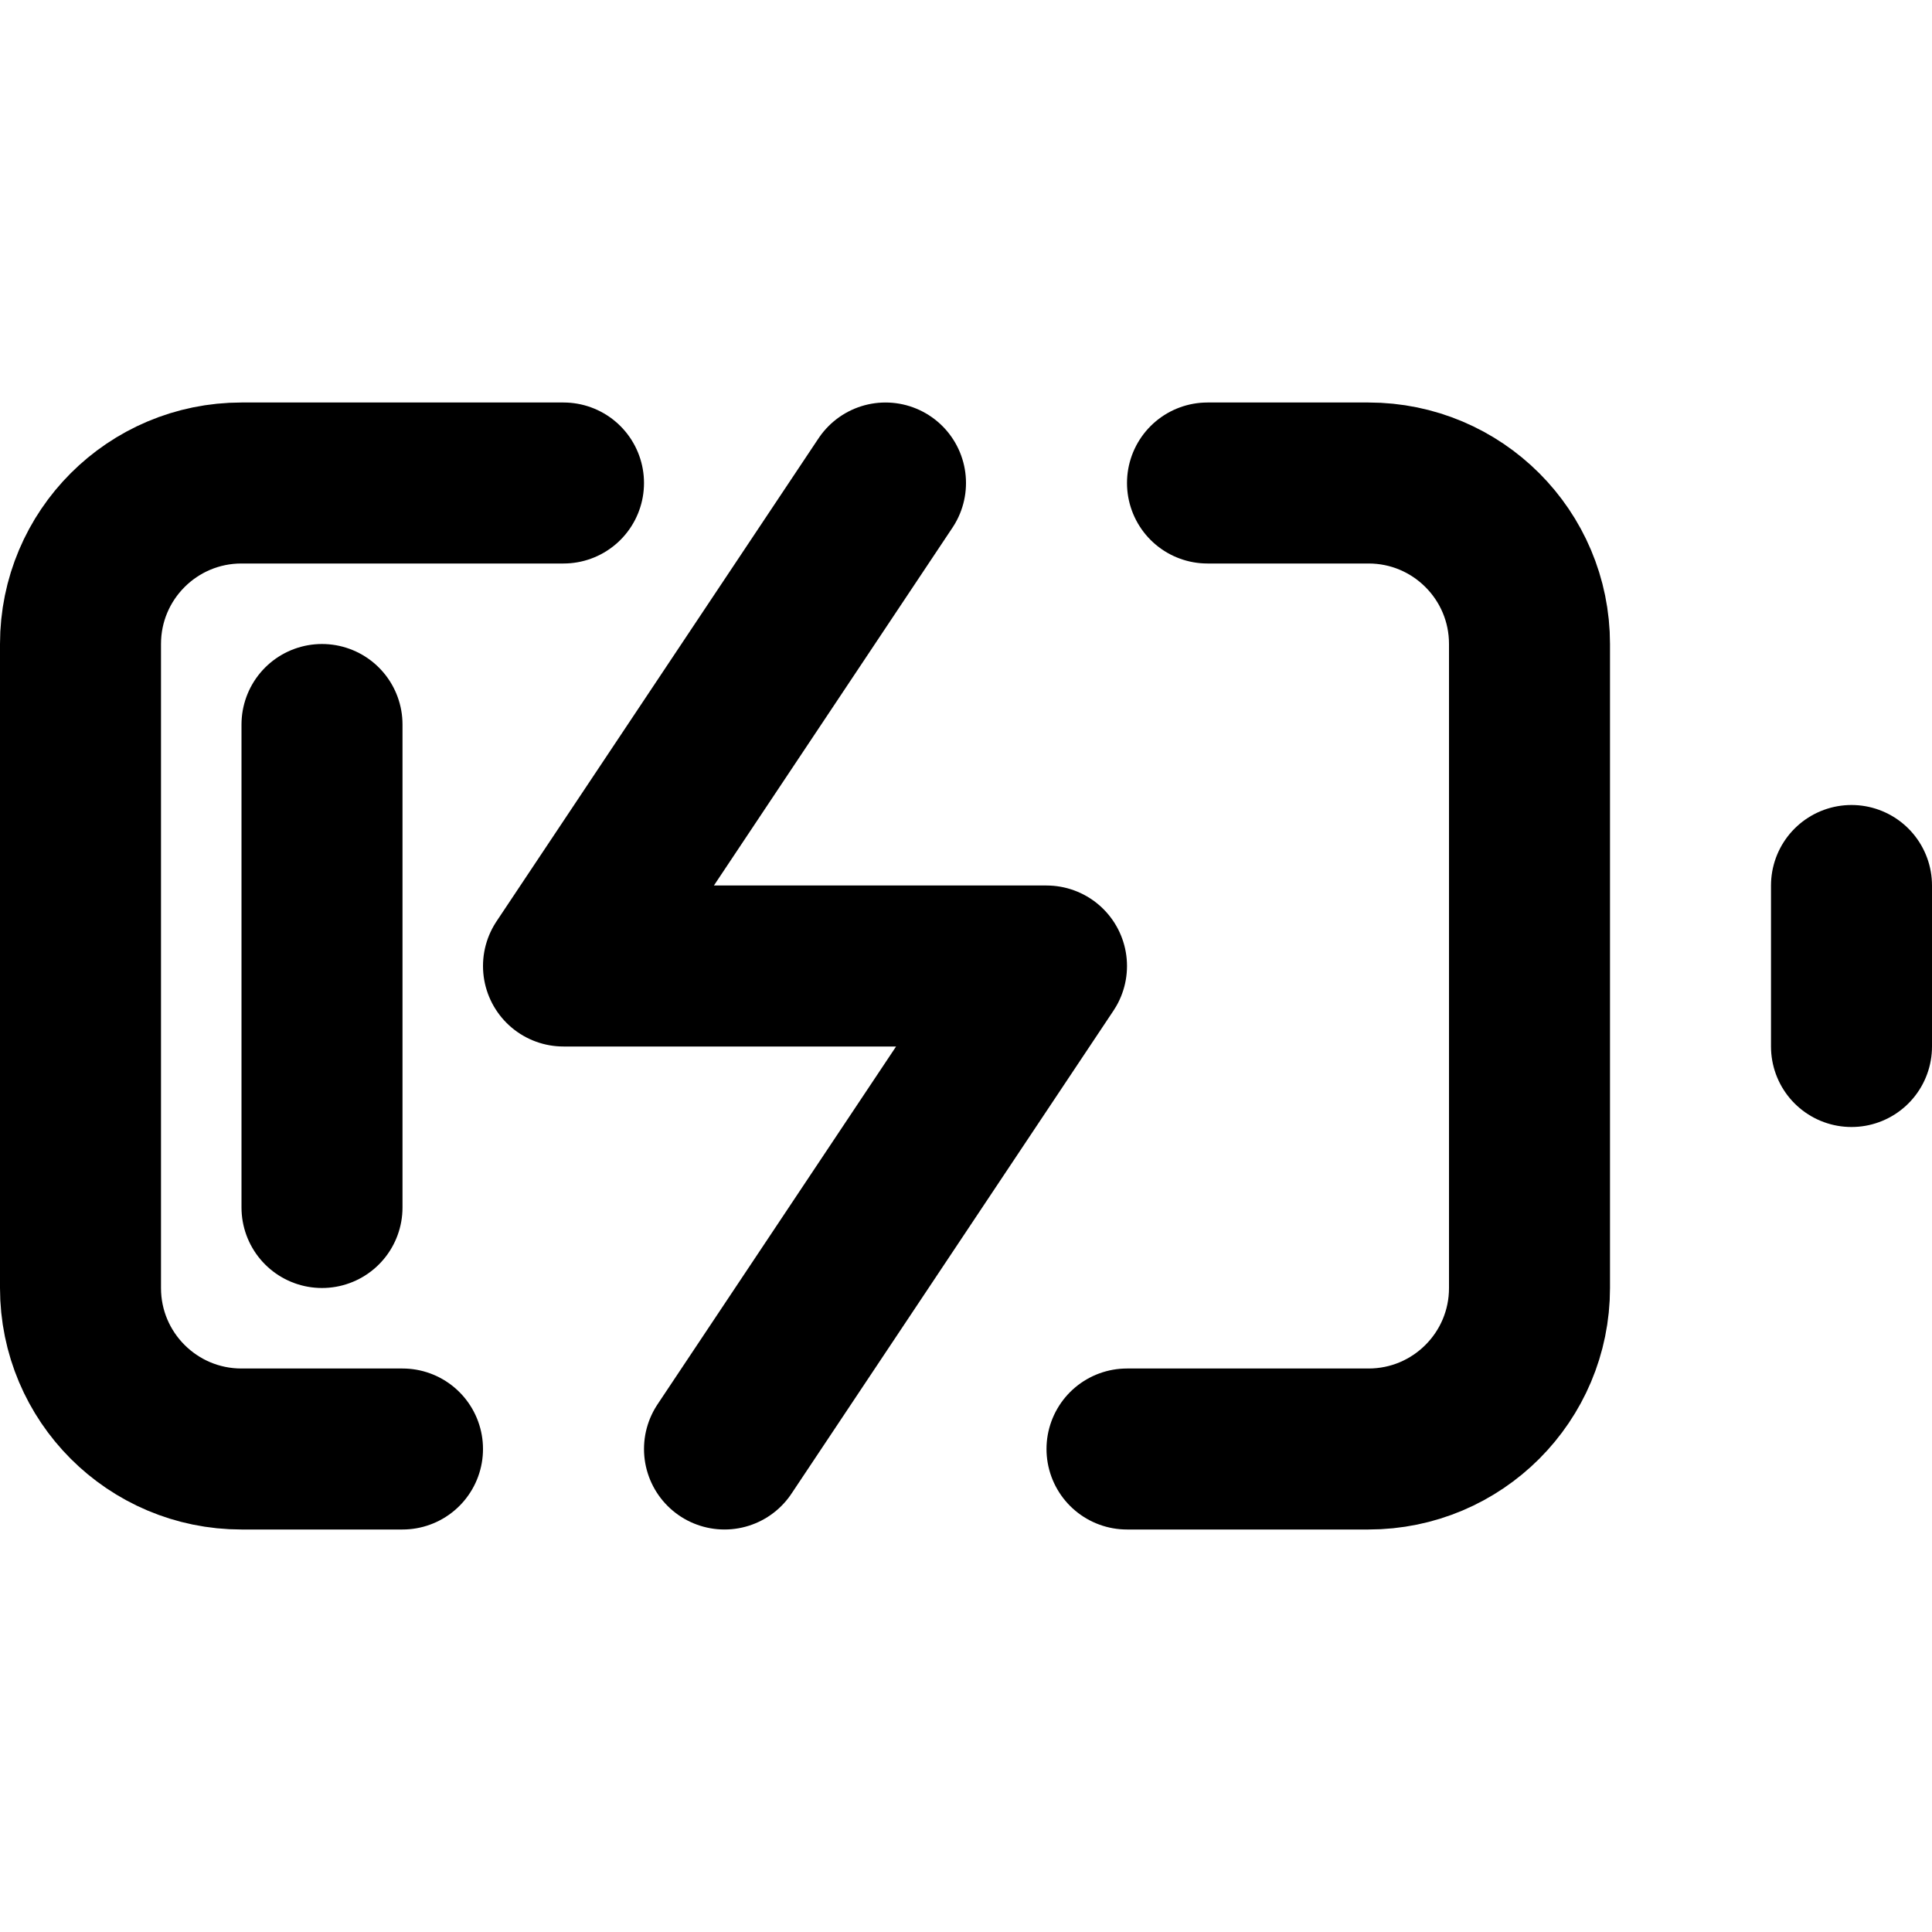
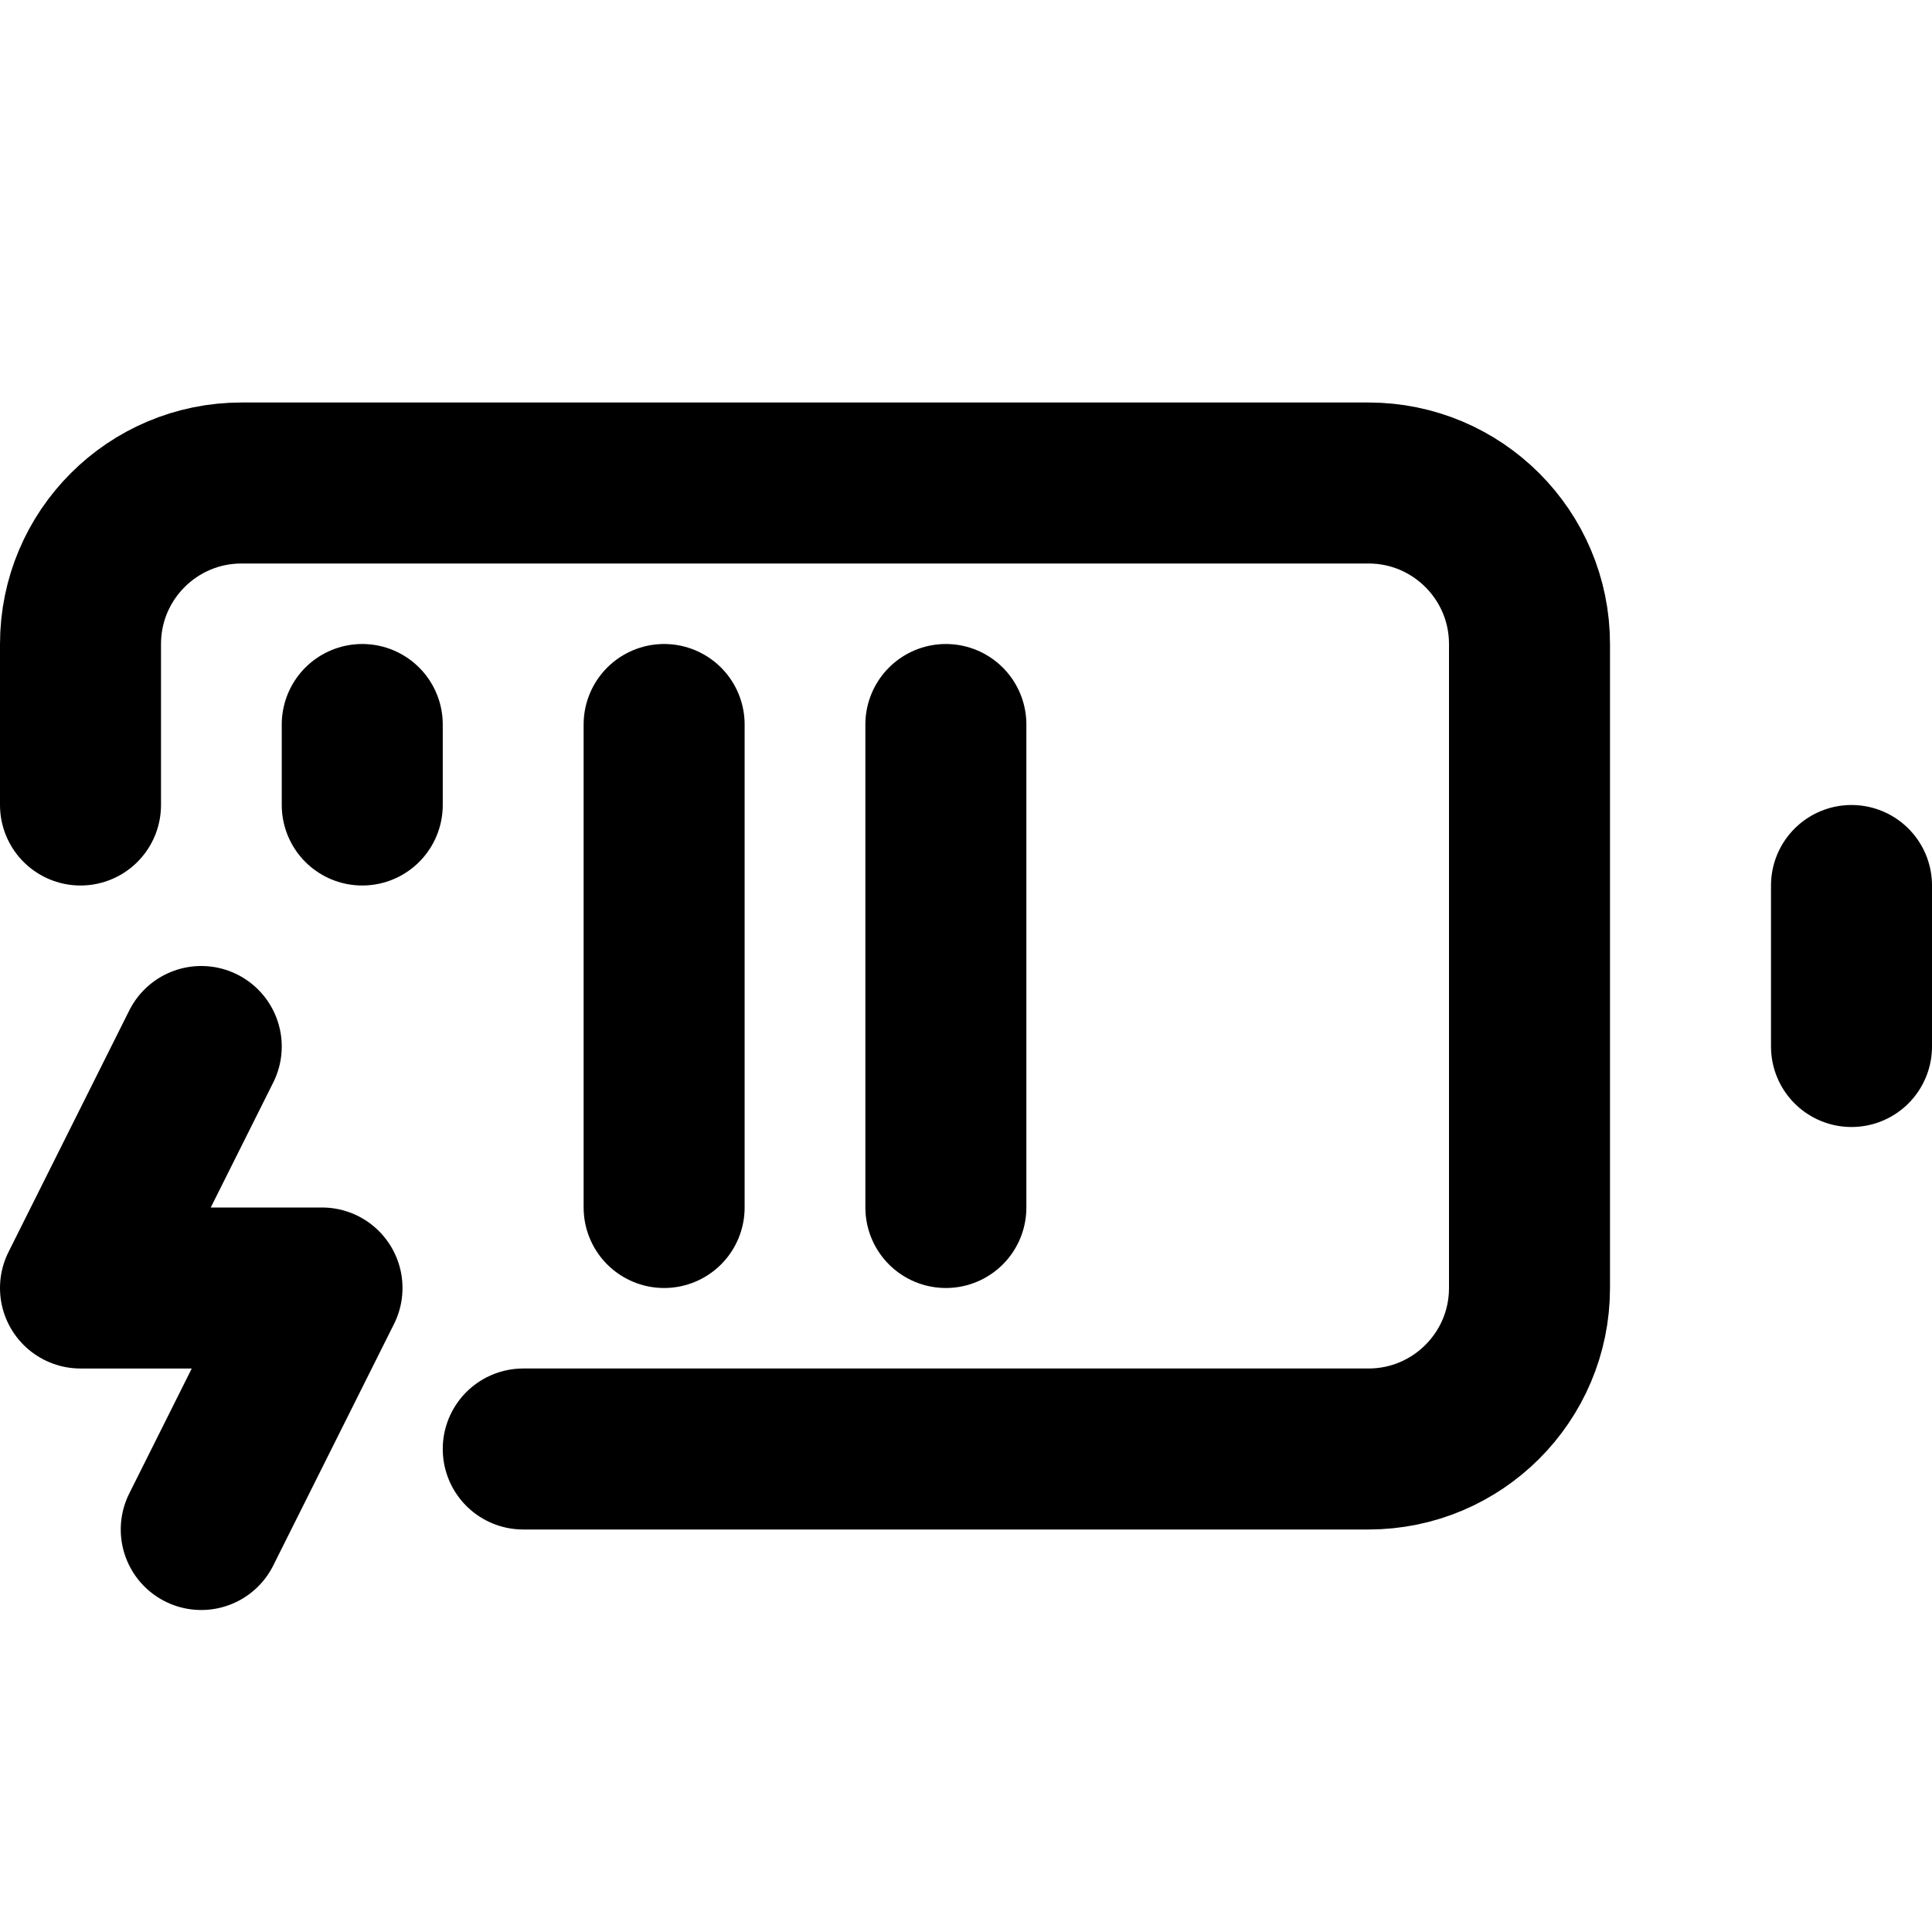
<svg xmlns="http://www.w3.org/2000/svg" width="24" height="24" viewBox="0 0 24 24" fill="none">
-   <path d="M5 18H3C1.895 18 1 17.105 1 16V8C1 6.895 1.895 6 3 6H7M15 6H17C18.105 6 19 6.895 19 8V16C19 17.105 18.105 18 17 18H14" stroke="black" stroke-width="2" stroke-linecap="round" stroke-linejoin="round" />
  <path d="M23 13V11" stroke="black" stroke-width="2" stroke-linecap="round" stroke-linejoin="round" />
-   <path d="M11 6L7 12H13L9 18" stroke="black" stroke-width="2" stroke-linecap="round" stroke-linejoin="round" />
-   <path d="M4 9V15" stroke="black" stroke-width="2" stroke-miterlimit="3" stroke-linecap="round" stroke-linejoin="round" />
+   <path d="M1 10V8C1 6.896 1.896 6 3 6H17C18.104 6 19 6.896 19 8V16C19 17.104 18.104 18 17 18H6.5" stroke="black" stroke-width="2" stroke-linecap="round" stroke-linejoin="round" />
+   <path d="M2.5 13L1 16H4L2.5 19" stroke="black" stroke-width="2" stroke-linecap="round" stroke-linejoin="round" />
+   <path d="M4.5 9V10" stroke="black" stroke-width="2" stroke-miterlimit="3" stroke-linecap="round" stroke-linejoin="round" />
+   <path d="M8.25 9V15" stroke="black" stroke-width="2" stroke-miterlimit="3" stroke-linecap="round" stroke-linejoin="round" />
+   <path d="M11.75 9V15" stroke="black" stroke-width="2" stroke-miterlimit="3" stroke-linecap="round" stroke-linejoin="round" />
</svg>
